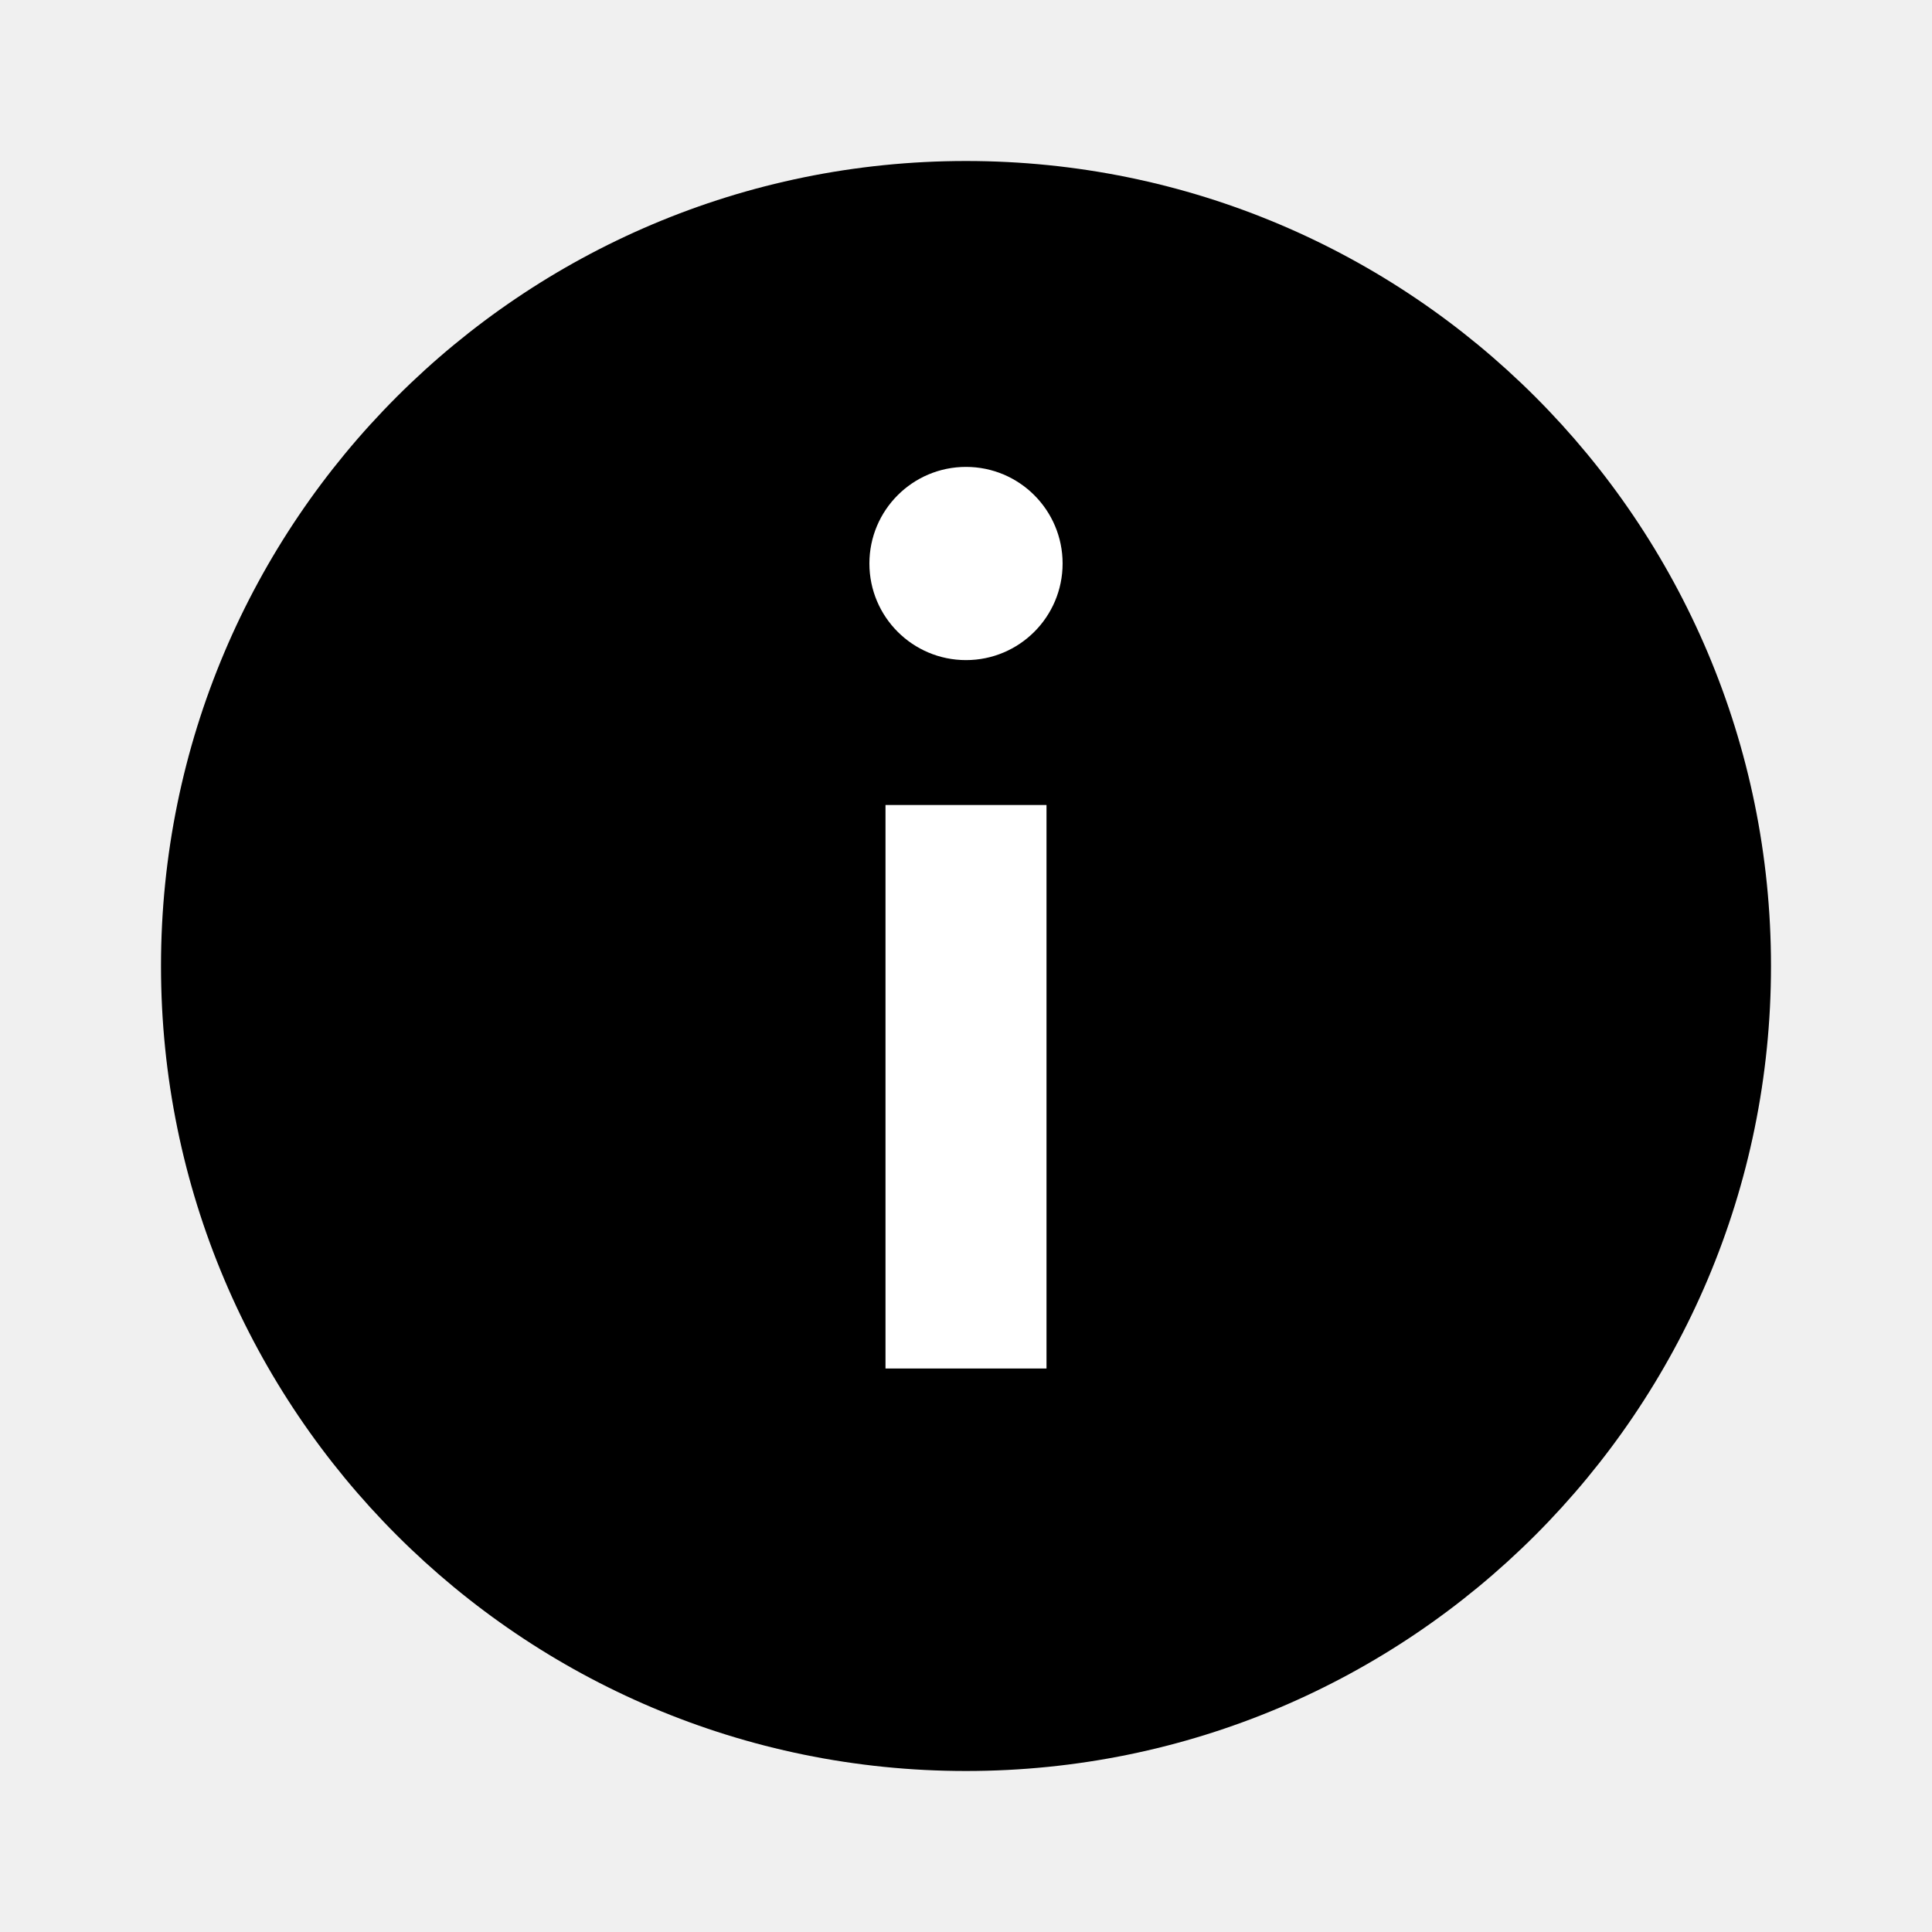
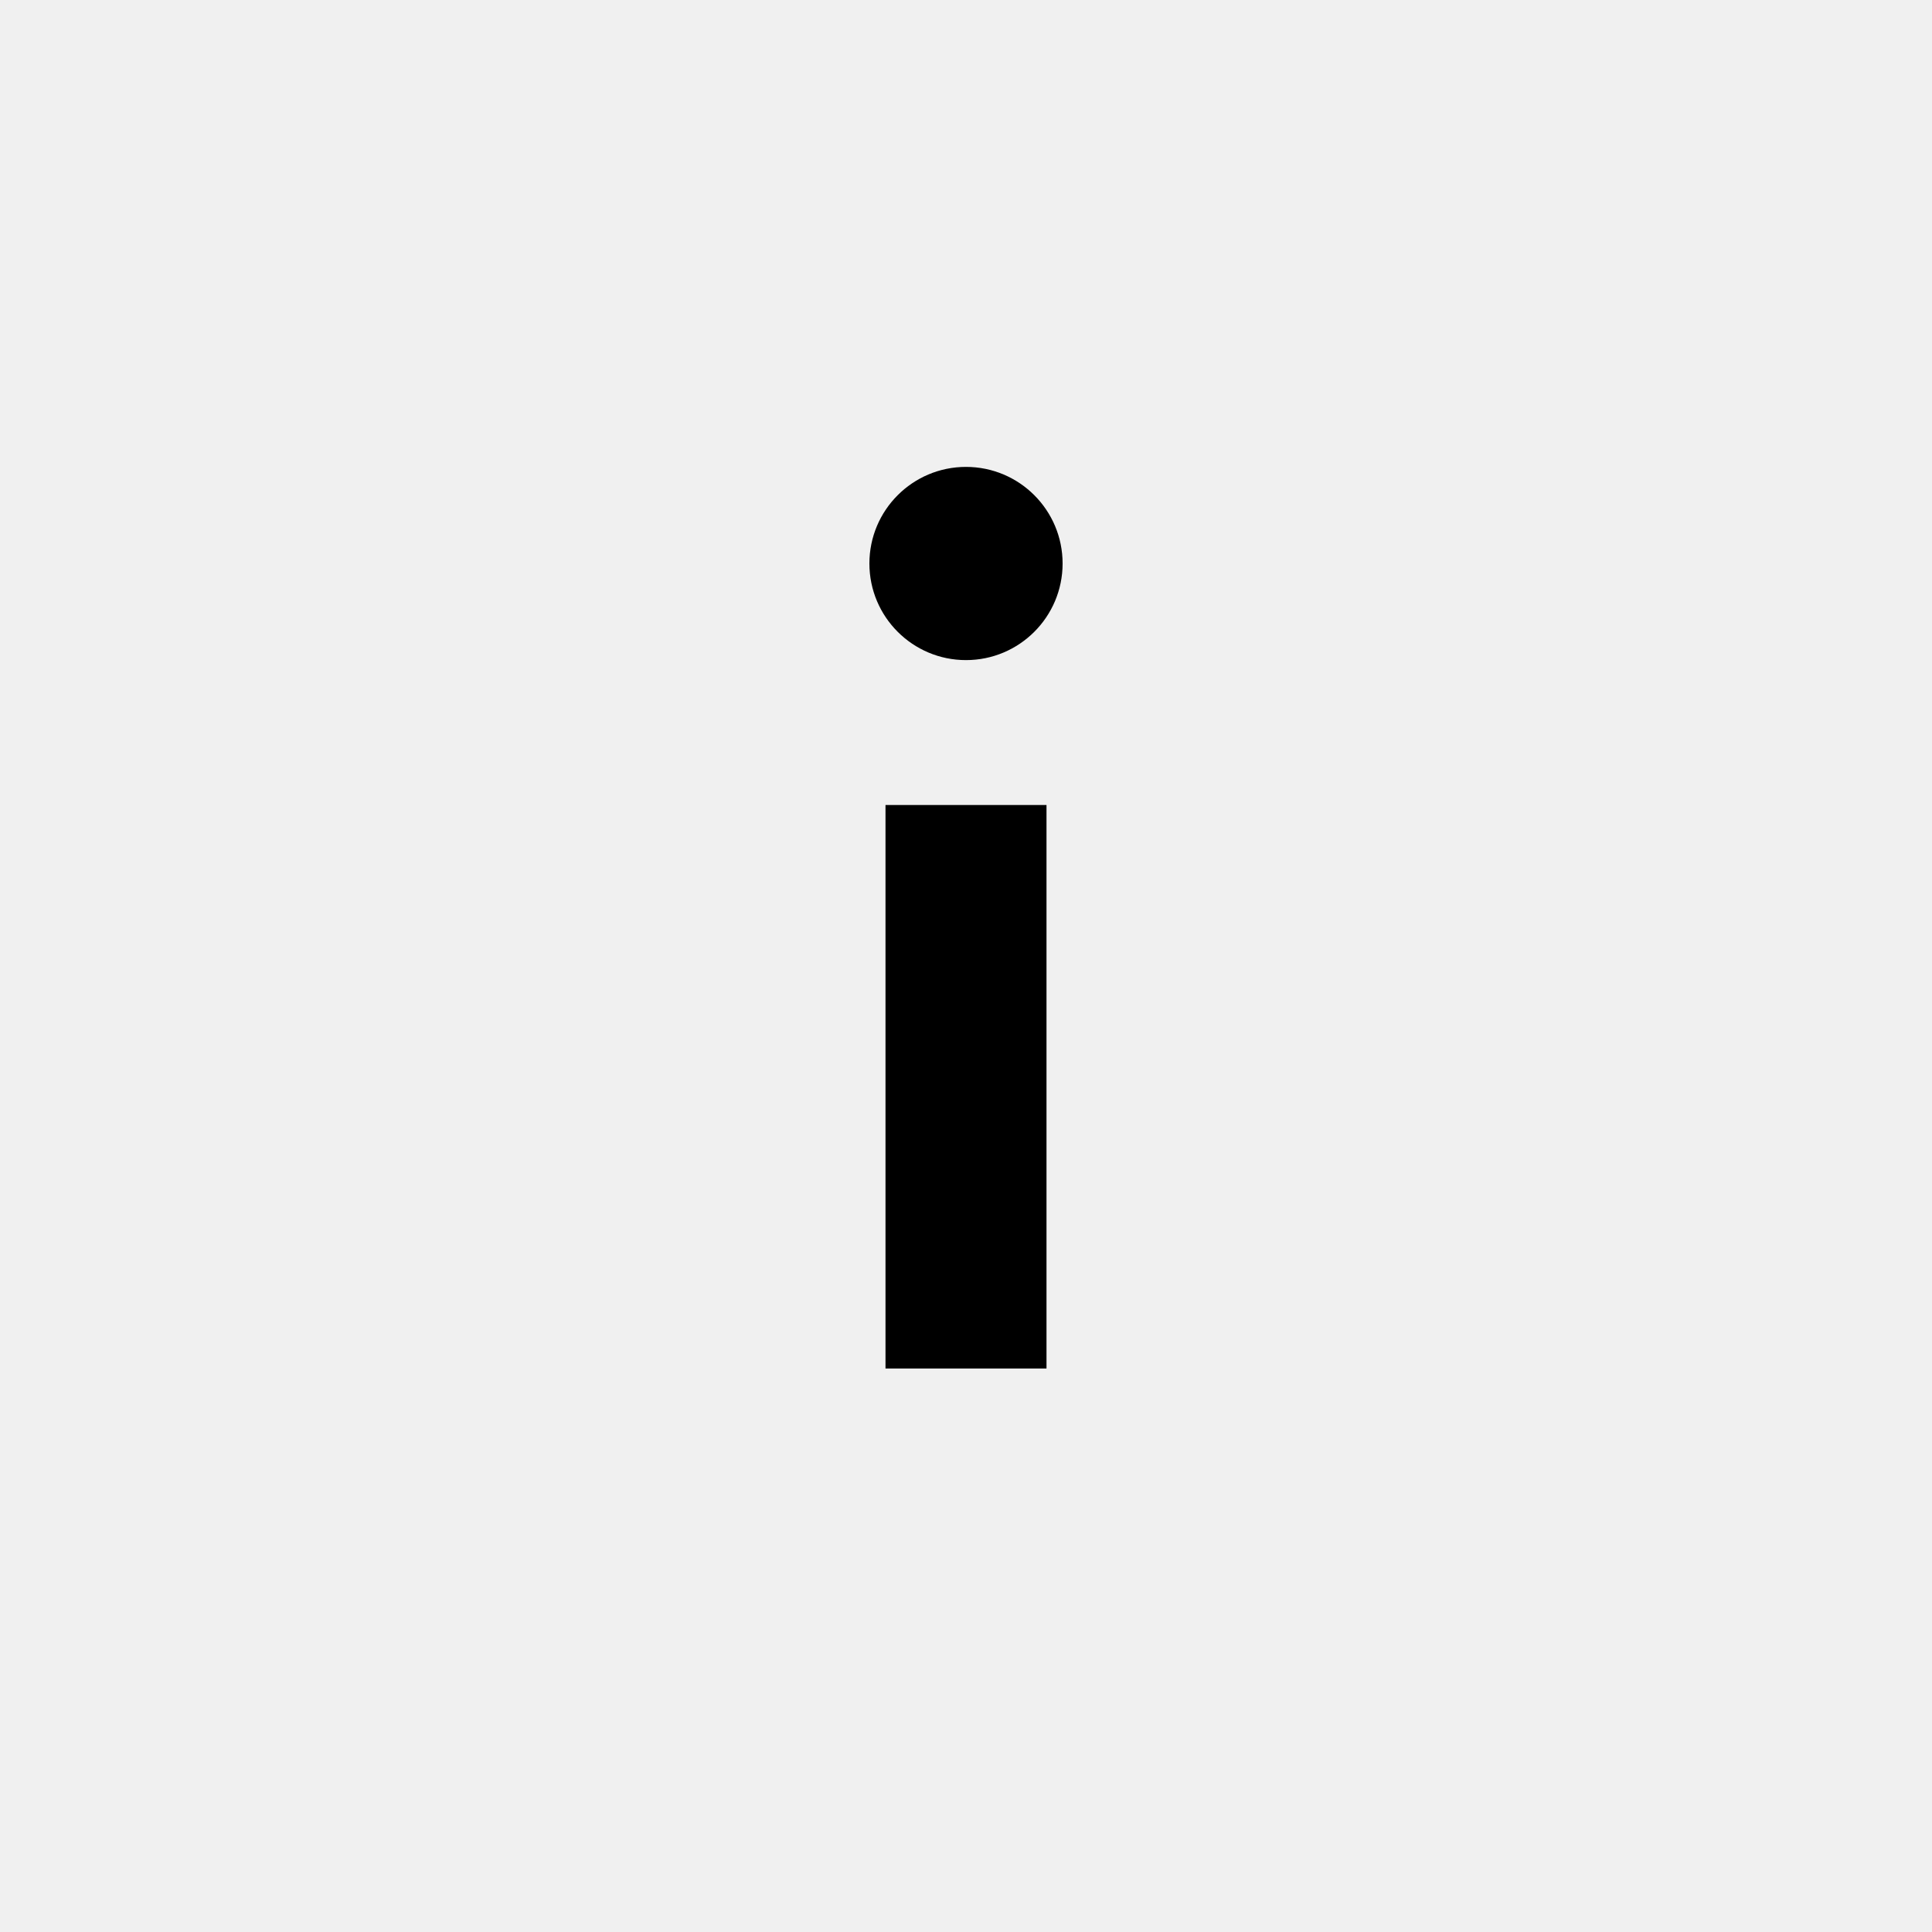
<svg xmlns="http://www.w3.org/2000/svg" viewBox="0 0 24 24" width="24" height="24">
-   <circle cx="12" cy="12" r="10" fill="#000000" />
-   <rect x="11" y="10" width="2" height="7" fill="#ffffff" />
-   <circle cx="12" cy="7" r="1.2" fill="#ffffff" />
+   <rect x="11" y="10" width="2" height="7" fill="#000000" />
+   <circle cx="12" cy="7" r="1.2" fill="#000000" />
</svg>
